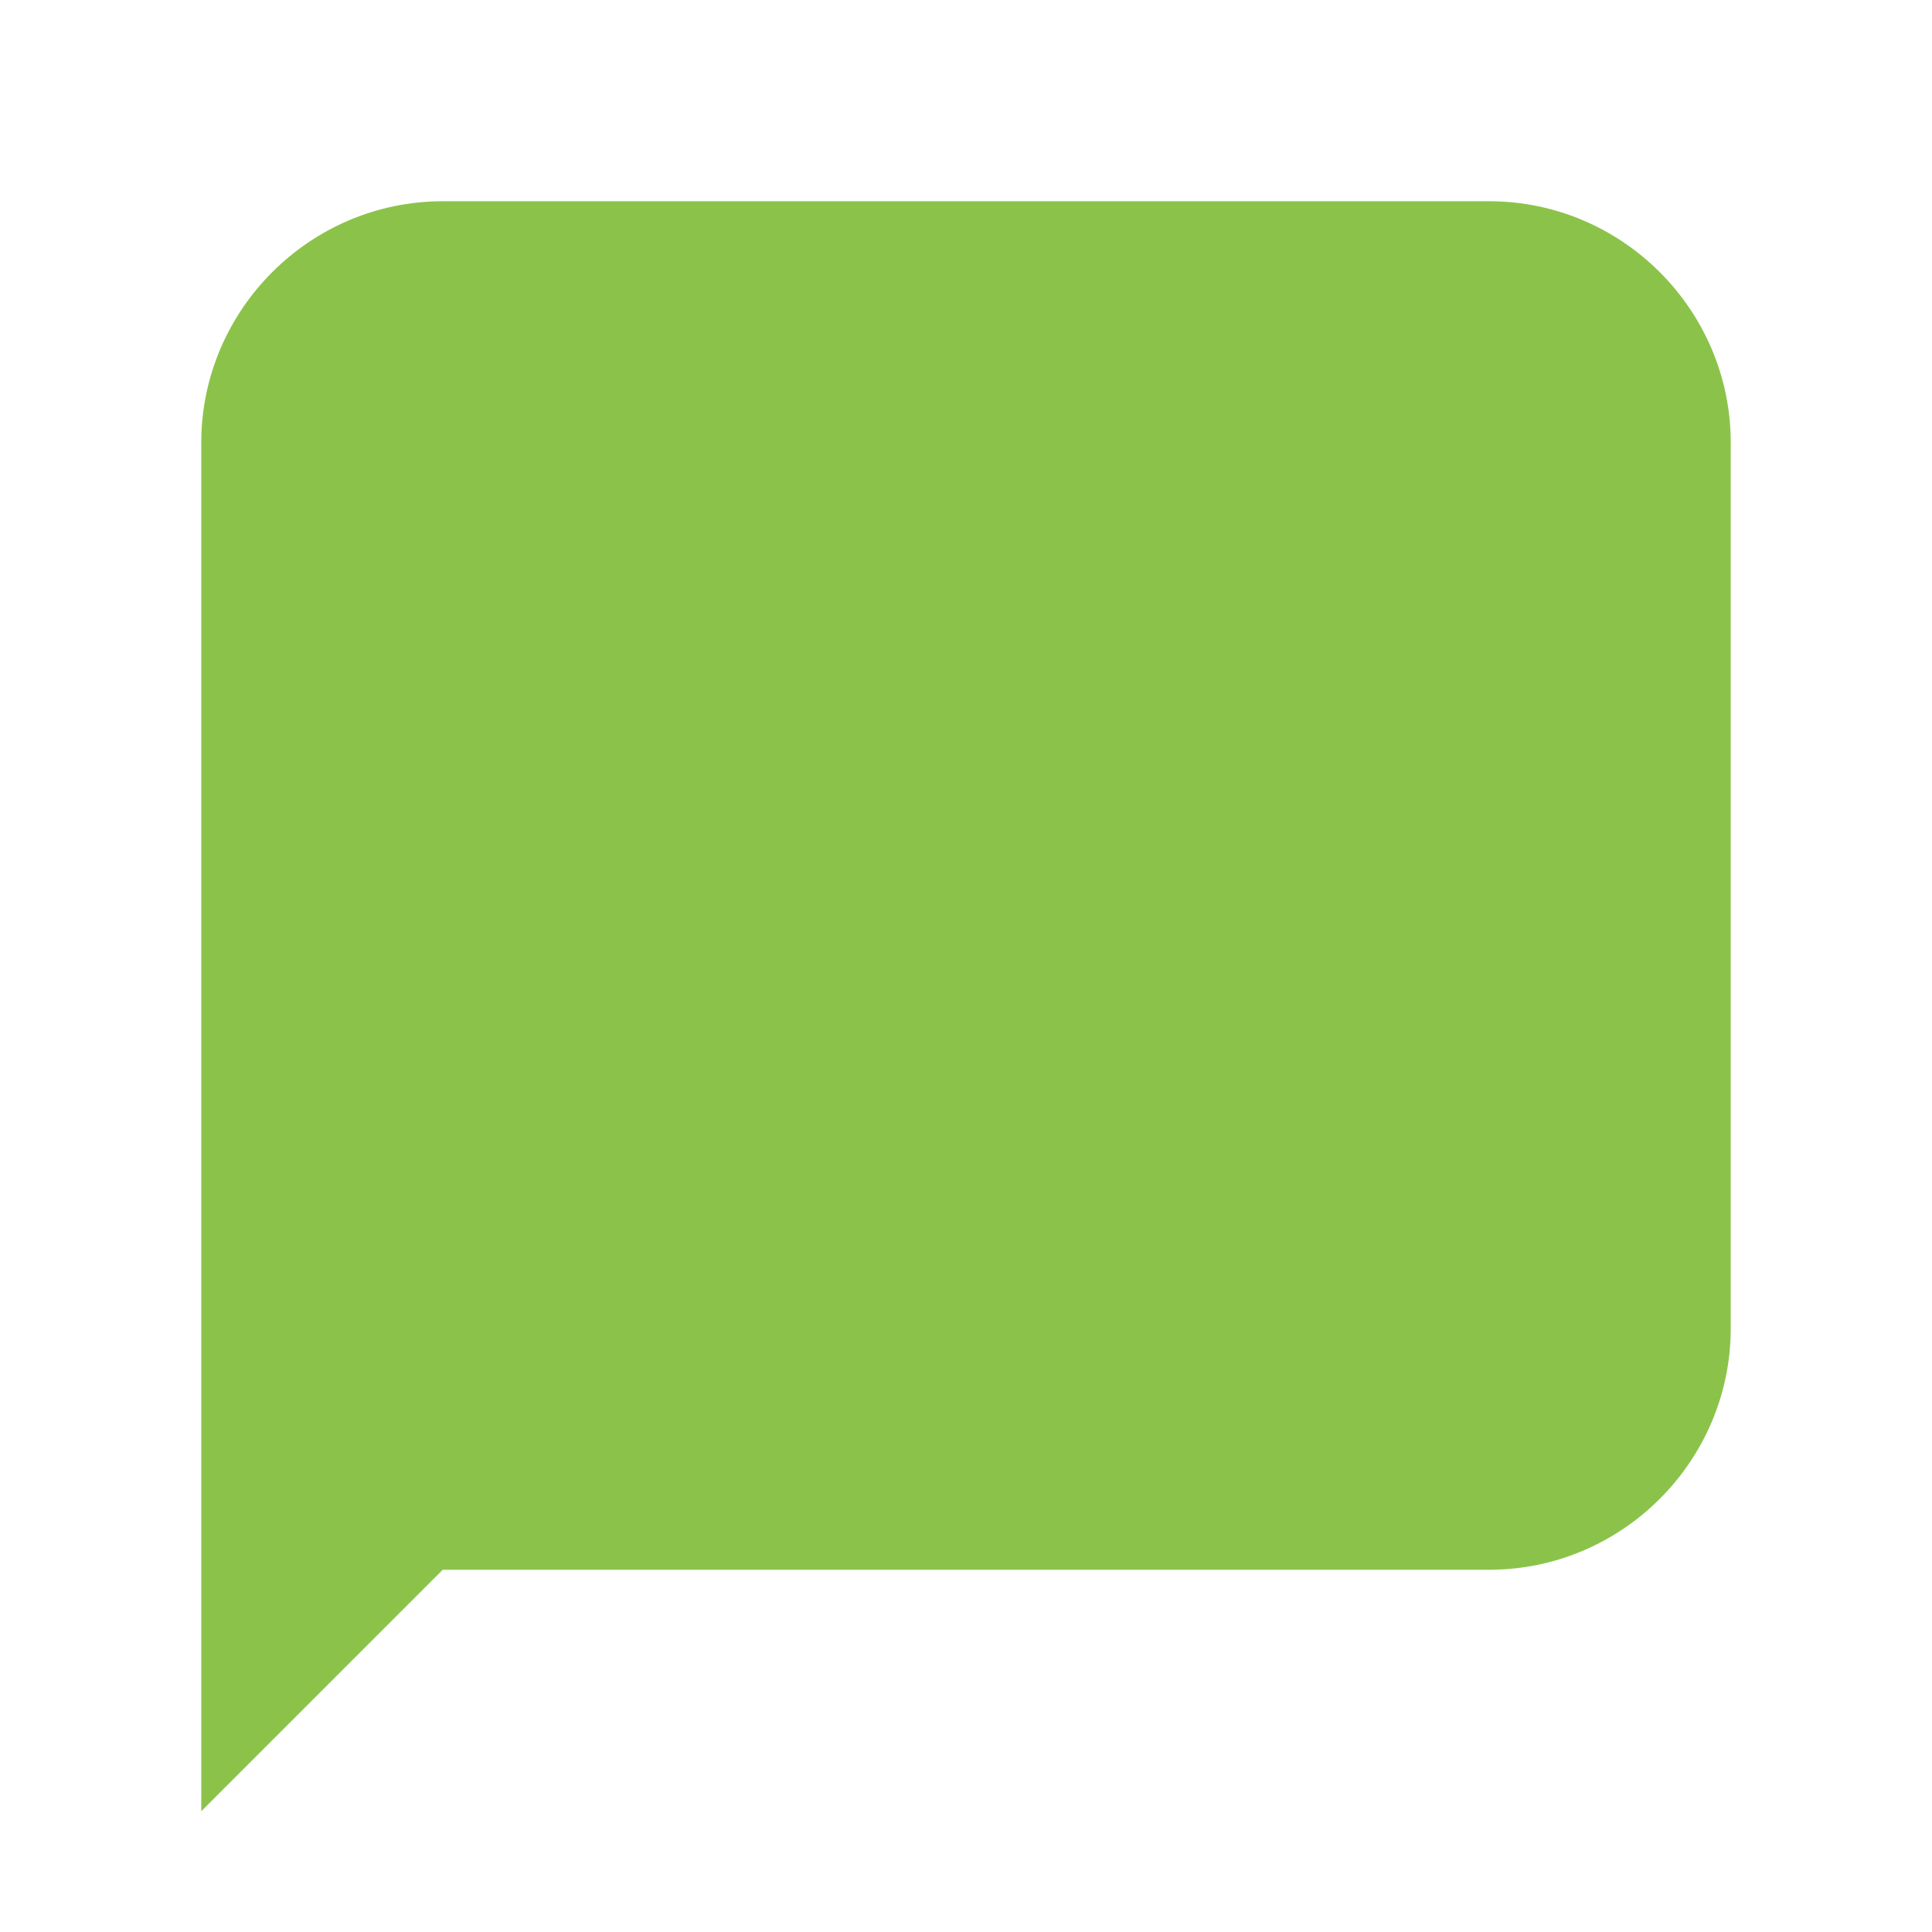
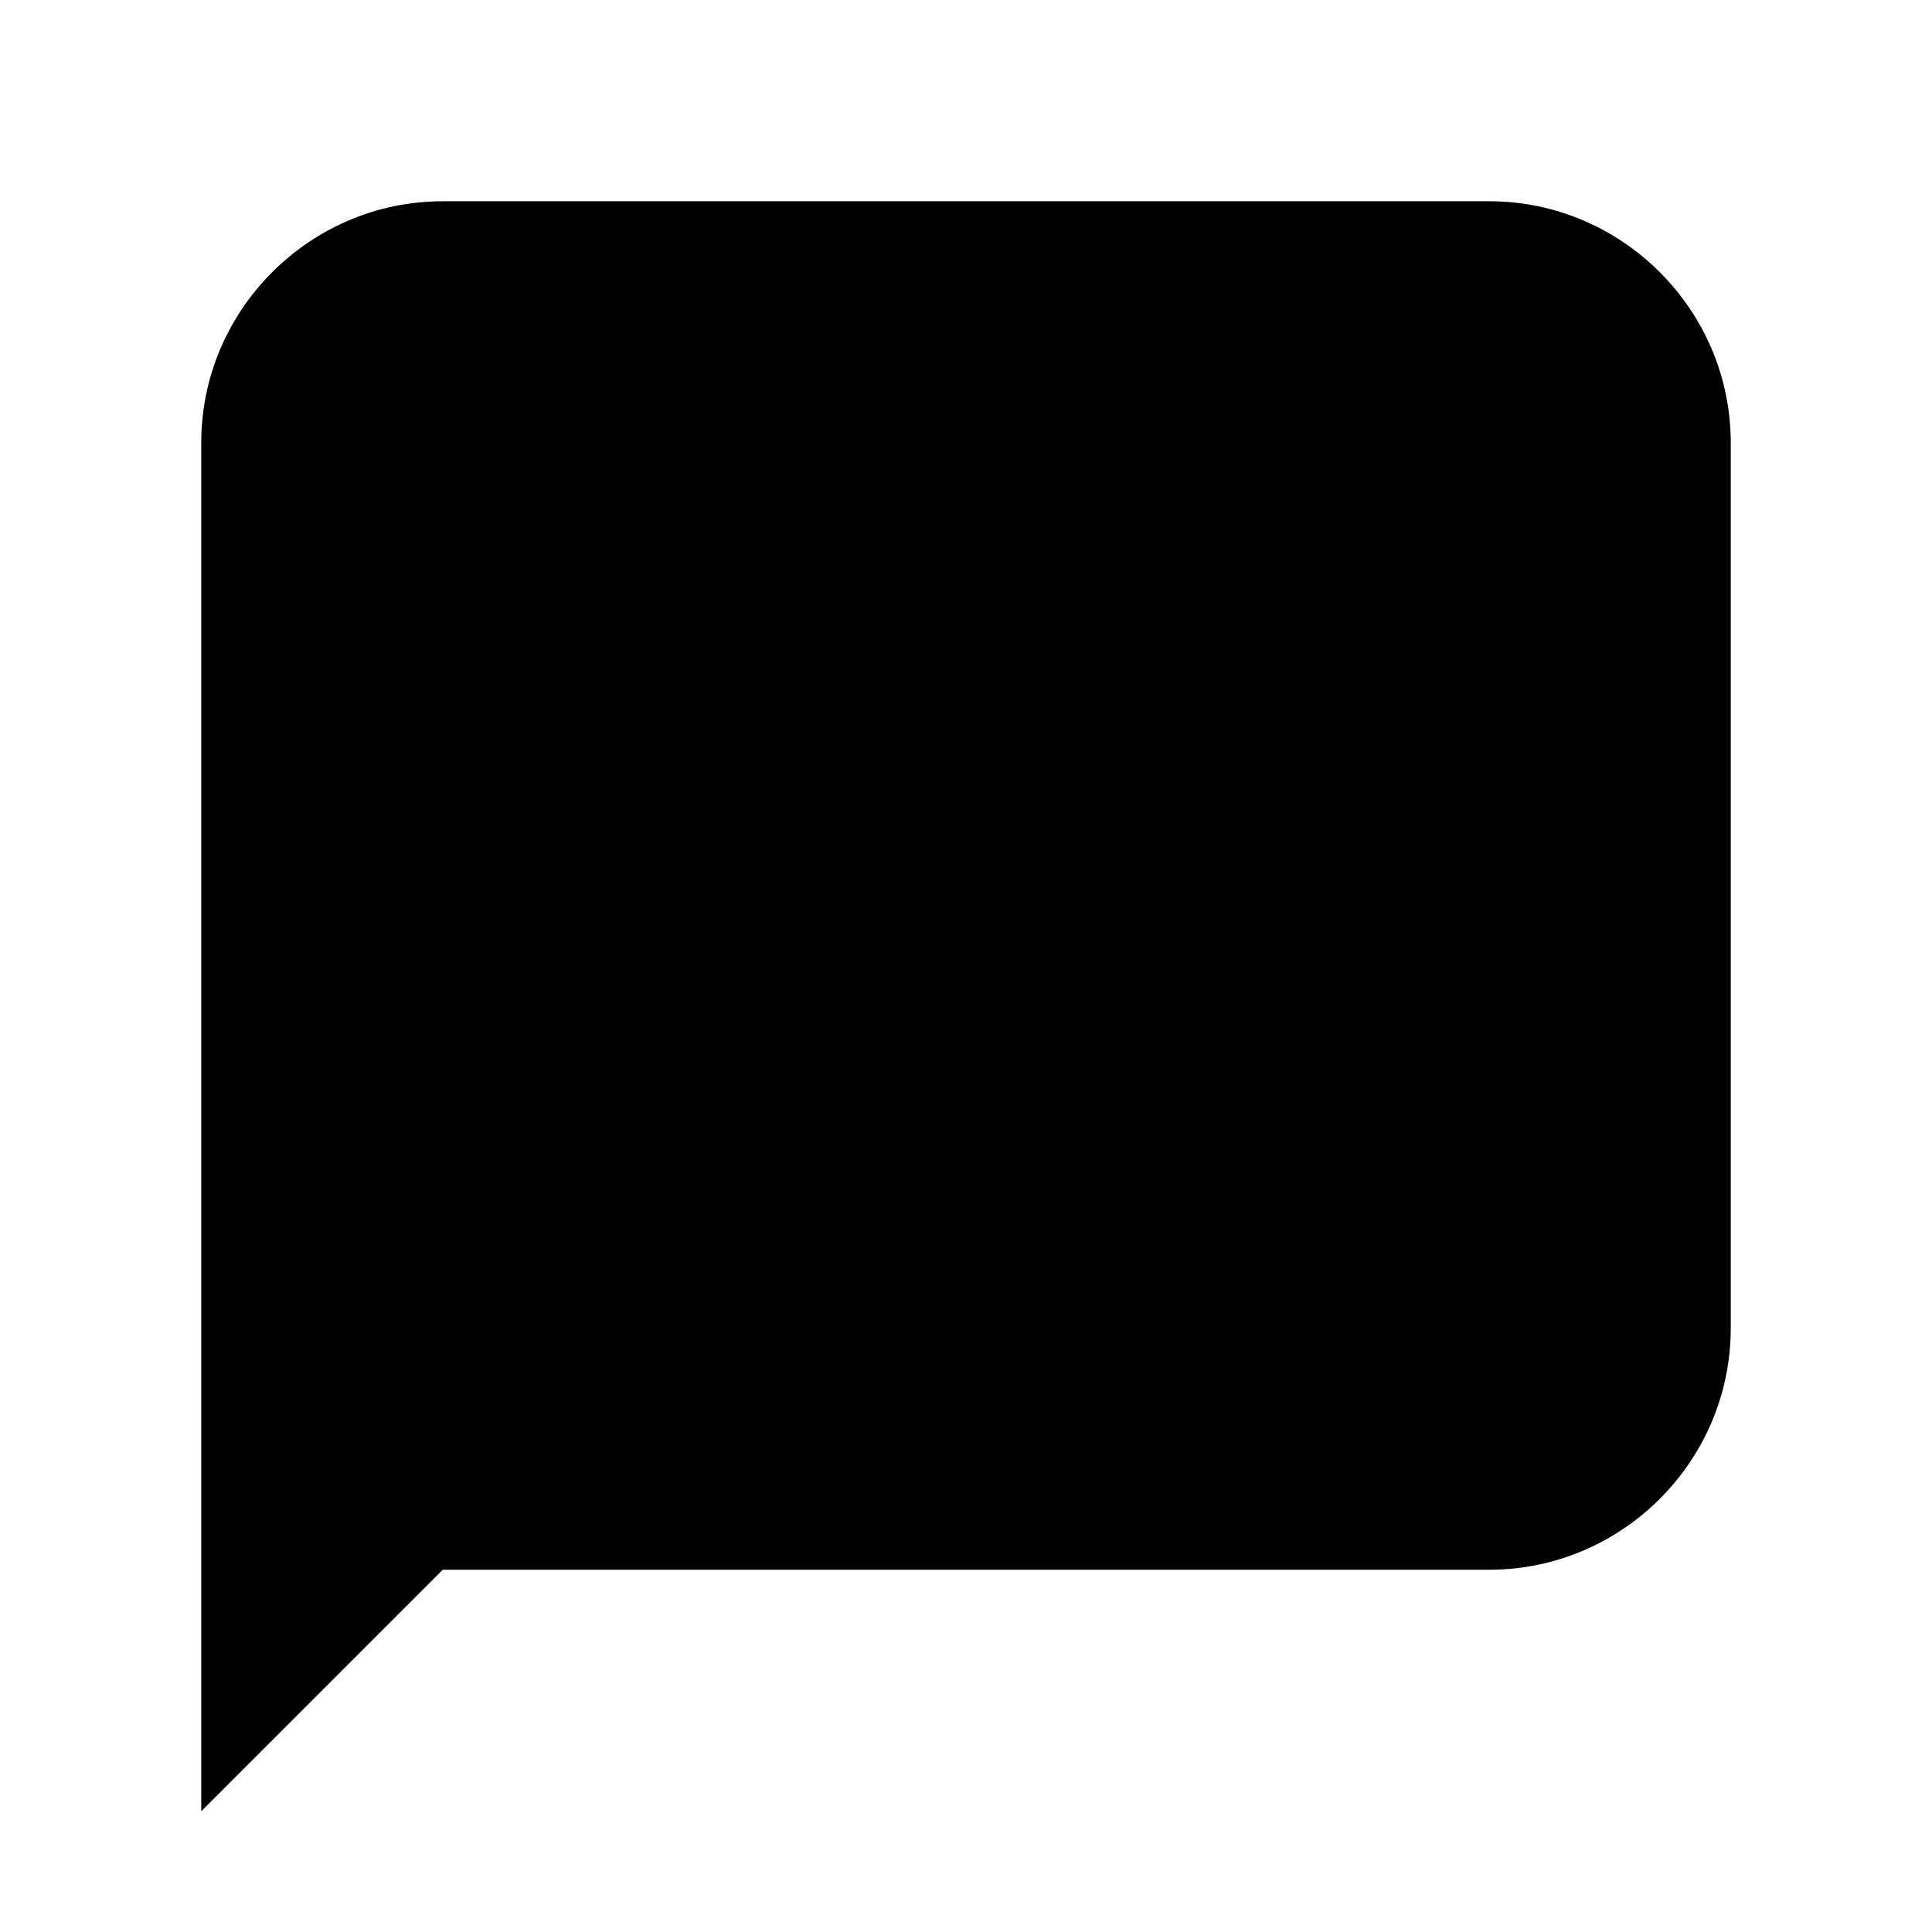
<svg xmlns="http://www.w3.org/2000/svg" version="1" viewBox="0 0 48 48" enable-background="new 0 0 48 48">
-   <path fill="#8BC34A" d="M37,39H11l-6,6V11c0-3.3,2.7-6,6-6h26c3.3,0,6,2.7,6,6v22C43,36.3,40.3,39,37,39z" />
+   <path class="t-fill__3--dark" d="M37,39H11l-6,6V11c0-3.3,2.7-6,6-6h26c3.3,0,6,2.7,6,6v22C43,36.3,40.3,39,37,39z" />
</svg>
